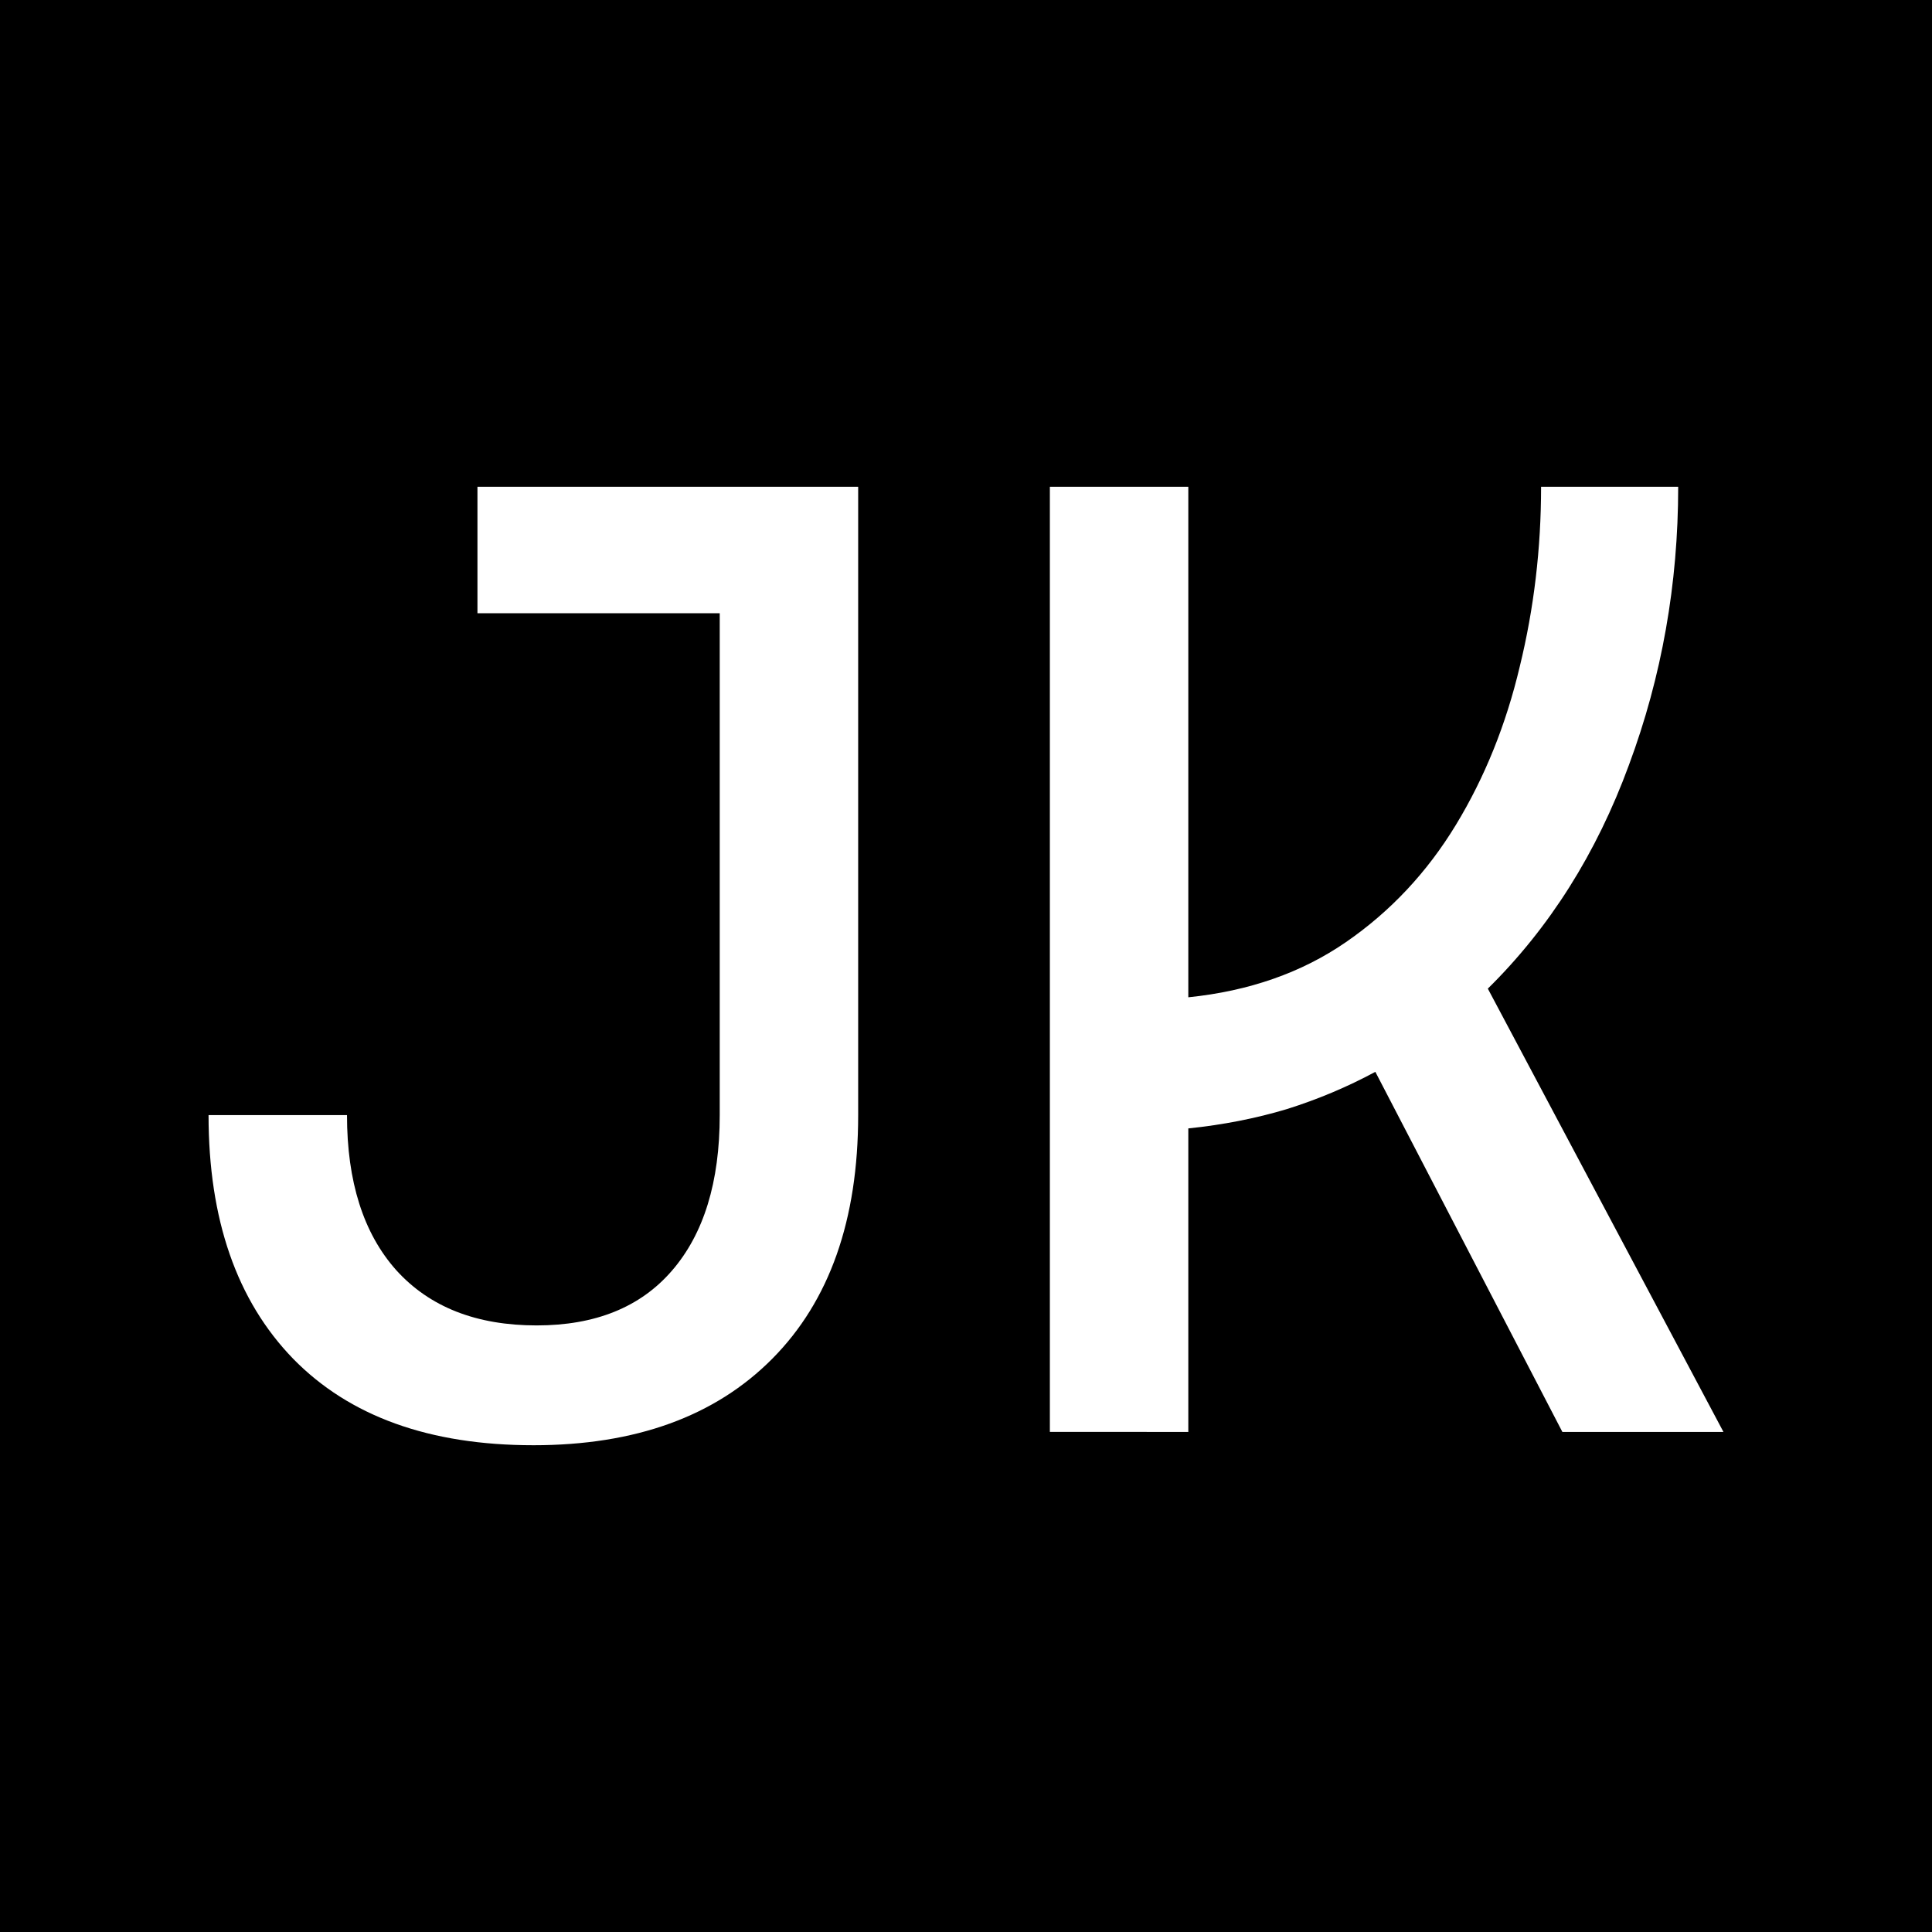
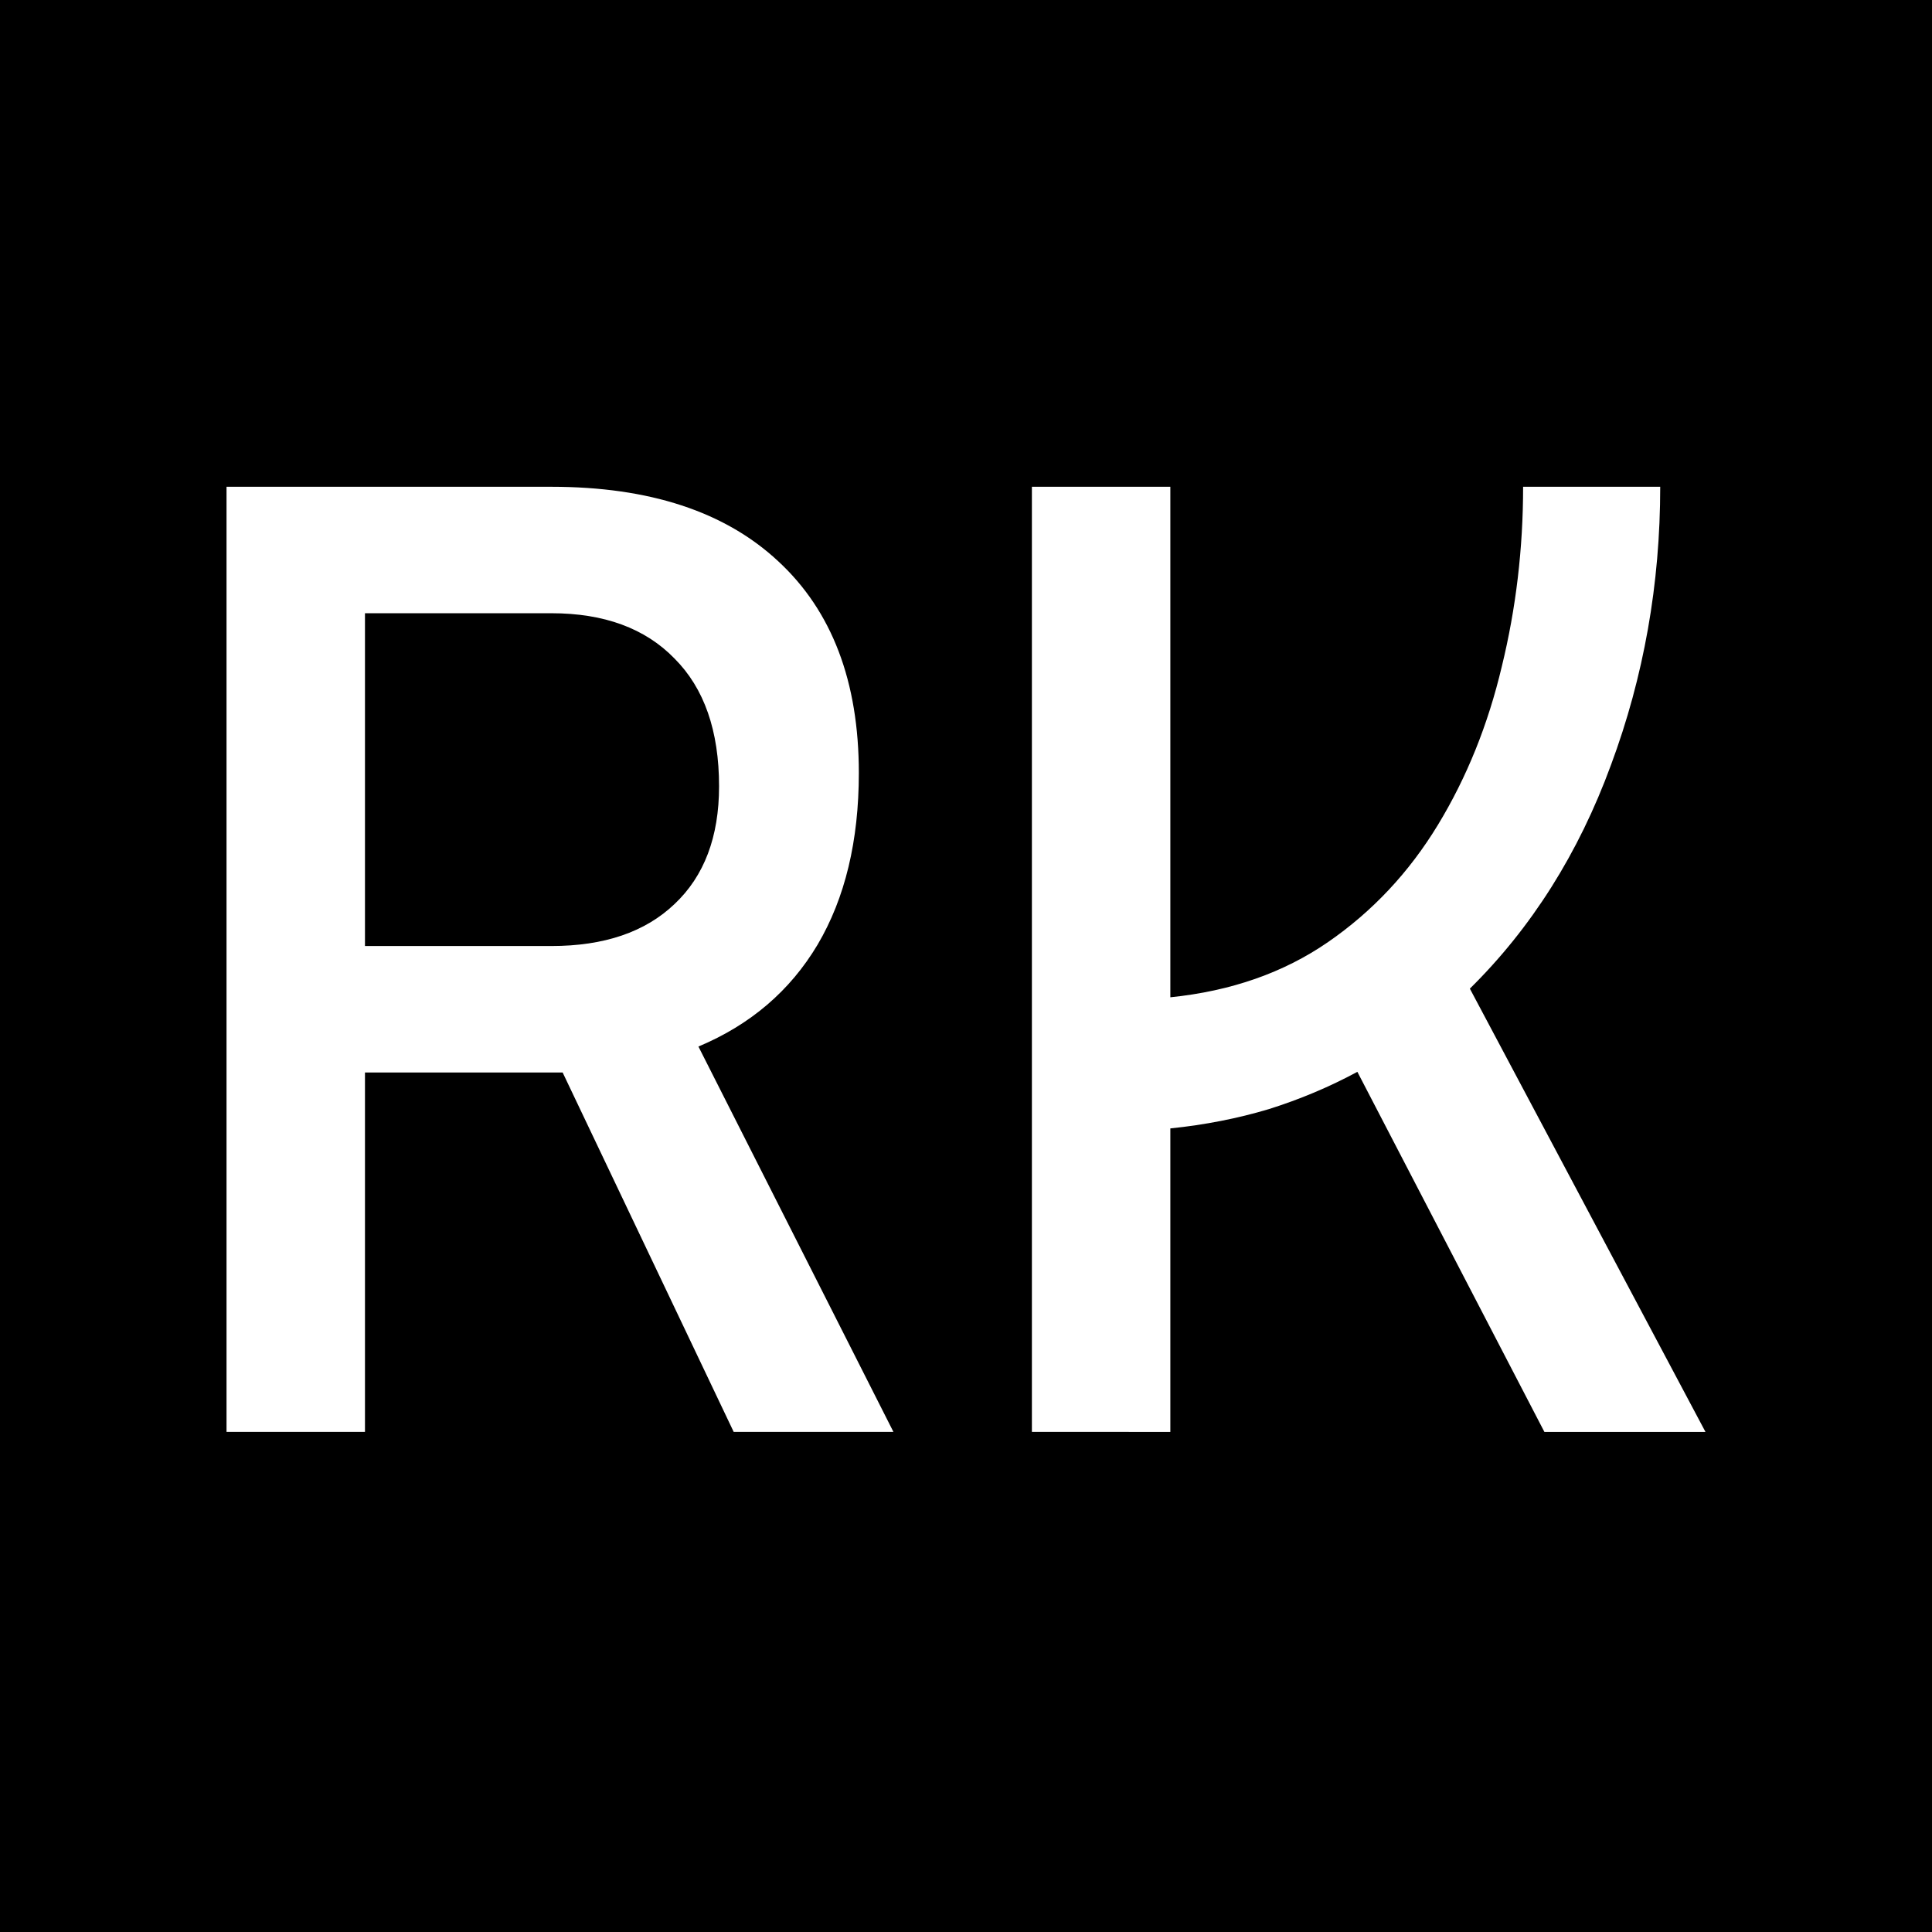
<svg xmlns="http://www.w3.org/2000/svg" width="1024mm" height="1024mm" viewBox="0 0 1024 1024" version="1.1" id="svg1">
  <defs id="defs1" />
  <g id="layer1" transform="translate(0.4522466,-2.101928)">
    <rect style="display:inline;fill:#000000;stroke-width:0.265" id="rect1" width="1024" height="1024" x="-0.452" y="2.102" />
-     <path d="m 358.065,387.373 q -23.457,0 -36.188,-13.032 -12.731,-13.132 -12.731,-36.689 h 20.851 q 0,15.036 7.418,23.357 7.518,8.32 21.151,8.32 13.232,0 20.349,-8.22 7.218,-8.32 7.218,-23.457 v -75.583 h -36.489 v -19.046 h 57.339 v 94.63 q 0,23.657 -12.931,36.689 -12.931,13.032 -35.987,13.032 z m 77.789,-2.005 v -142.345 h 20.851 v 76.887 q 13.733,-1.403 23.758,-8.32 10.024,-6.917 16.54,-17.643 6.516,-10.726 9.623,-23.858 3.208,-13.132 3.208,-27.066 h 20.65 q 0,21.953 -7.418,41.902 -7.318,19.948 -21.252,33.682 l 35.486,66.762 H 513.041 l -28.168,-54.232 q -6.315,3.408 -13.332,5.614 -7.017,2.105 -14.836,2.907 v 45.711 z" id="text1" style="-inkscape-font-specification:'CaskaydiaCove Nerd Font';fill:#ffffff;stroke-width:0.265" transform="matrix(3.519223,0,0,3.519223,-977.8686,-595.1492)" aria-label="JK" />
+     <path d="m 314.559,385.368 v -142.345 h 48.919 q 22.154,0 34.183,11.227 12.129,11.227 12.129,31.877 0,15.337 -6.215,25.863 -6.215,10.425 -17.944,15.337 l 29.371,58.041 h -24.058 l -25.762,-54.131 q -0.902,0 -1.704,0 h -28.068 v 54.131 z m 20.851,-73.178 h 28.068 q 11.929,0 18.545,-6.315 6.716,-6.315 6.716,-17.743 0,-12.53 -6.716,-19.247 -6.616,-6.817 -18.545,-6.817 h -28.068 z m 100.444,73.178 v -142.345 h 20.851 v 76.887 q 13.733,-1.403 23.758,-8.32 10.024,-6.917 16.54,-17.643 6.516,-10.726 9.623,-23.858 3.208,-13.132 3.208,-27.066 h 20.65 q 0,21.953 -7.418,41.902 -7.318,19.948 -21.252,33.682 l 35.486,66.762 H 513.041 l -28.168,-54.232 q -6.315,3.408 -13.332,5.614 -7.017,2.105 -14.836,2.907 v 45.711 z" id="text1" style="font-size:205.298px;font-family:'CaskaydiaCove Nerd Font';-inkscape-font-specification:'CaskaydiaCove Nerd Font';white-space:pre;inline-size:408.134;fill:#ffffff;stroke-width:0.265" transform="matrix(3.519223,0,0,3.519223,-987.3936,-595.1492)" aria-label="RK" />
  </g>
</svg>
